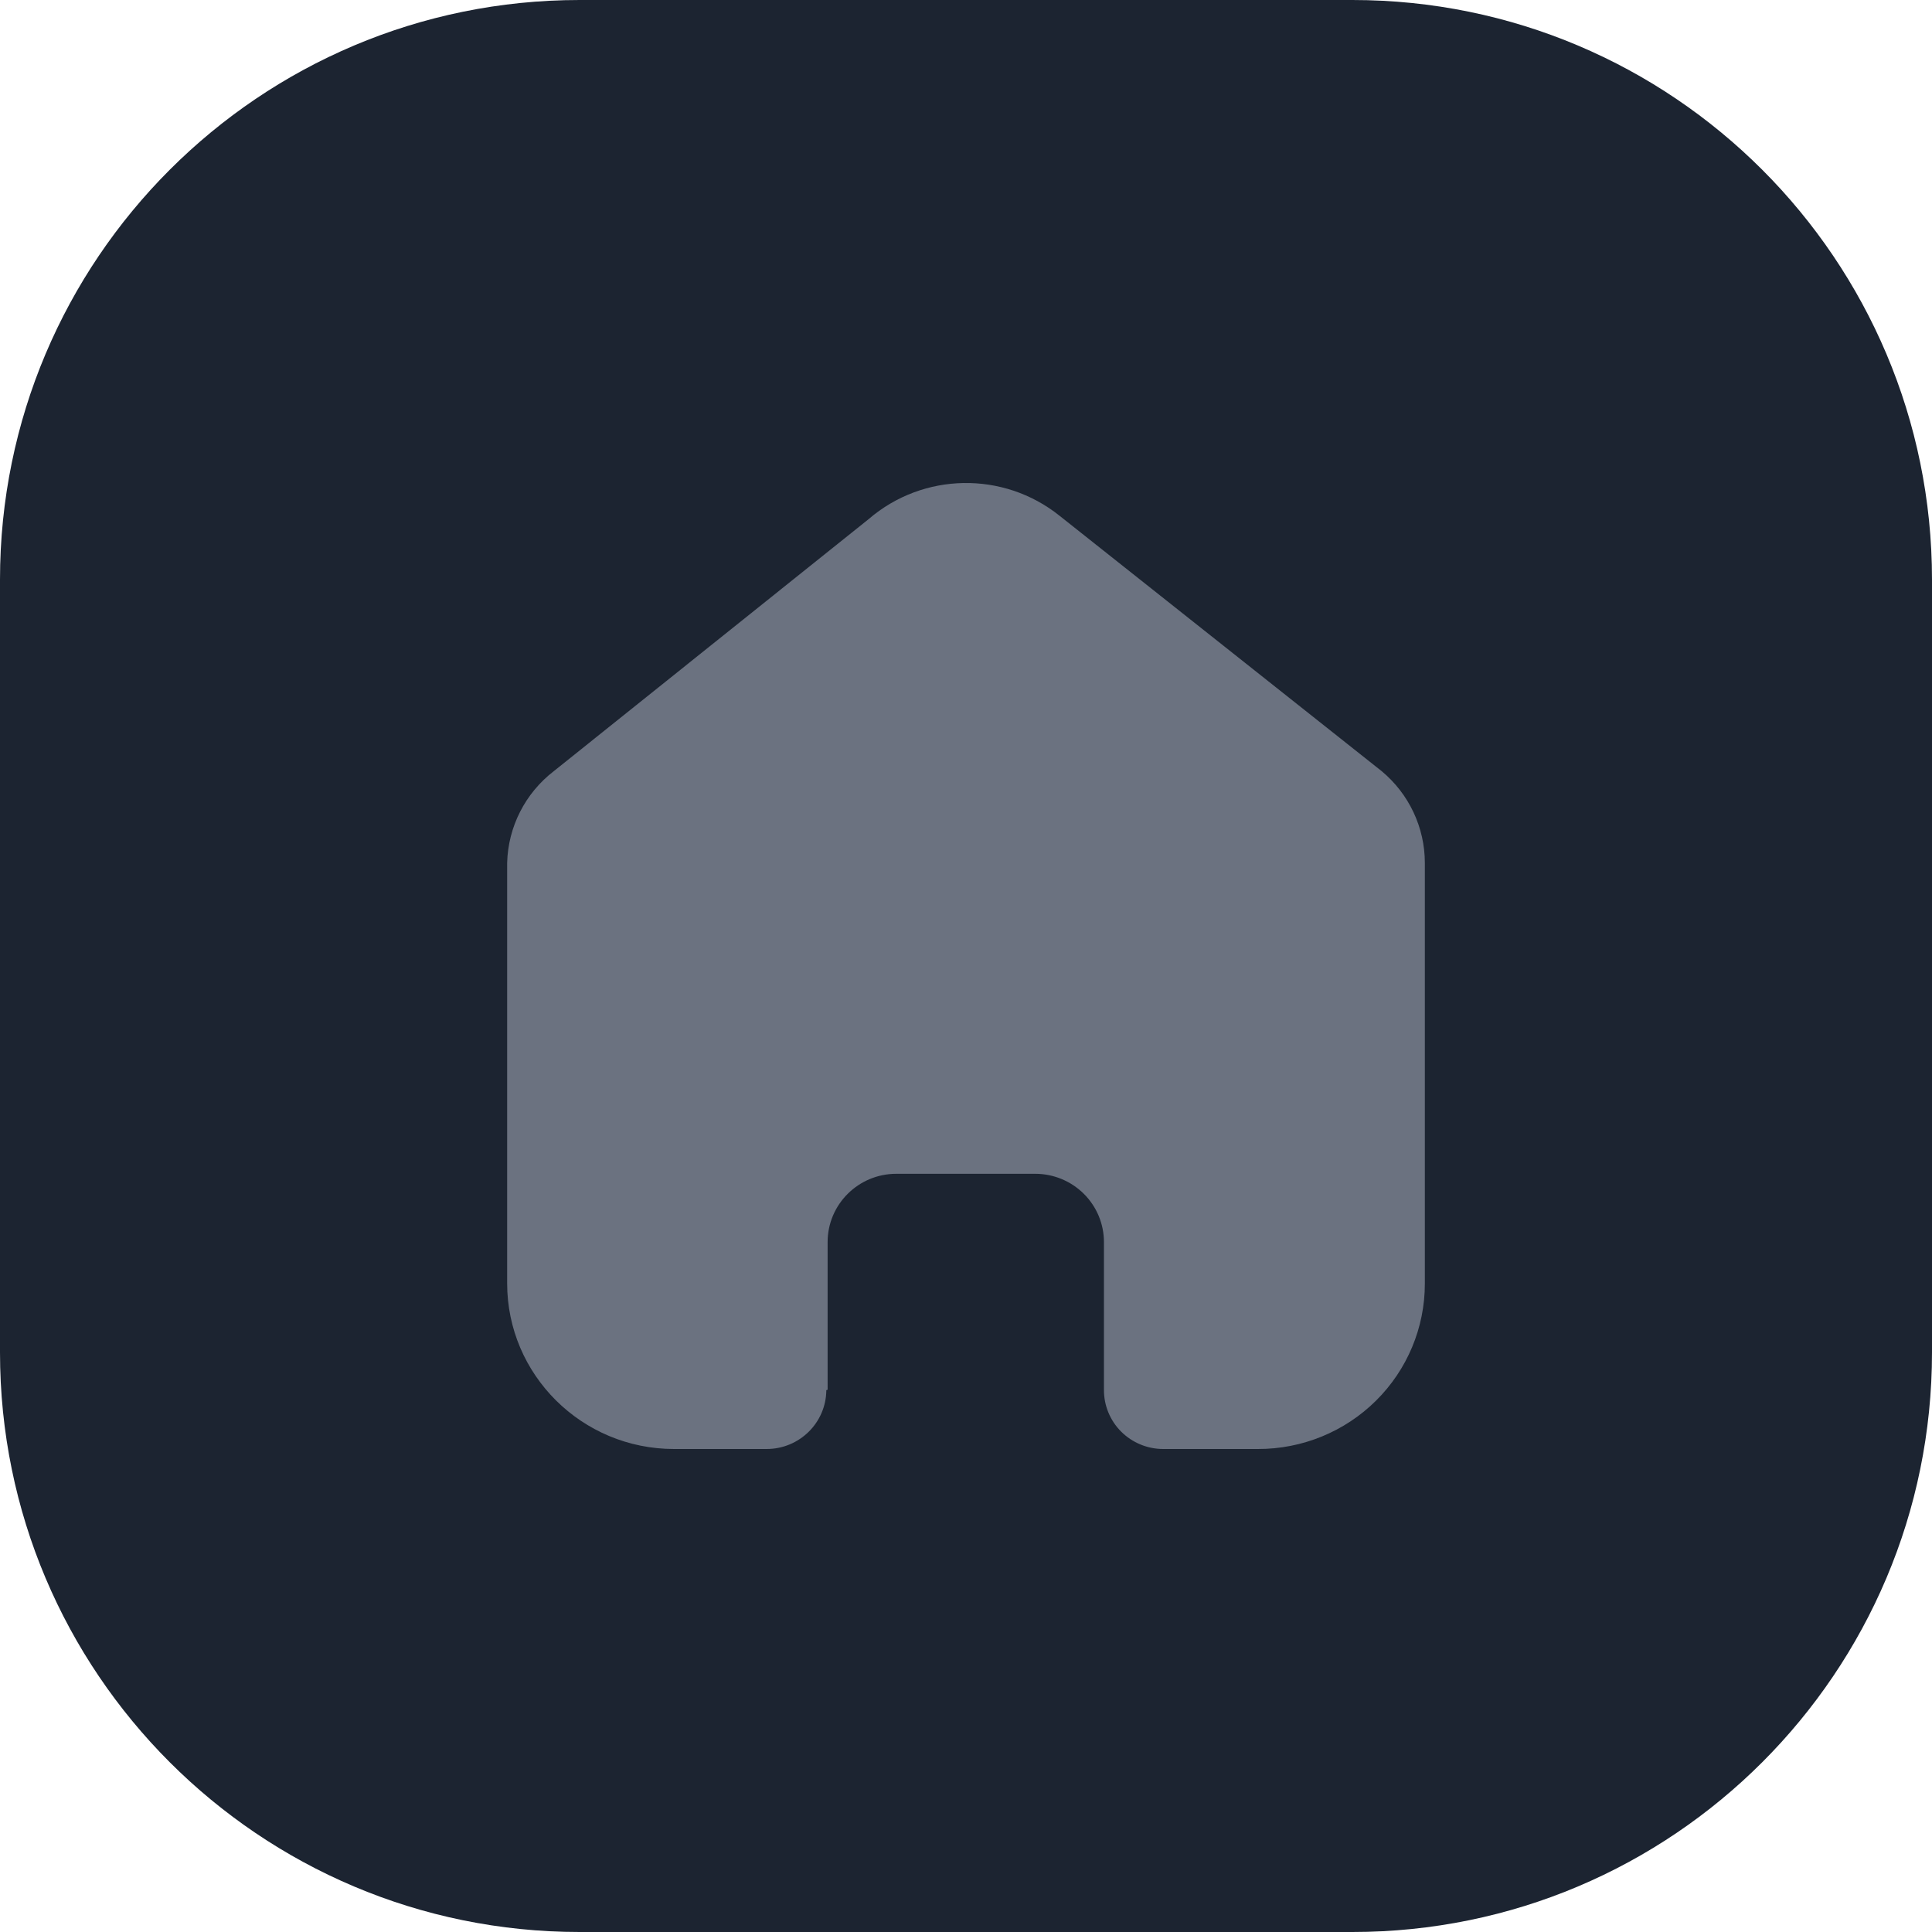
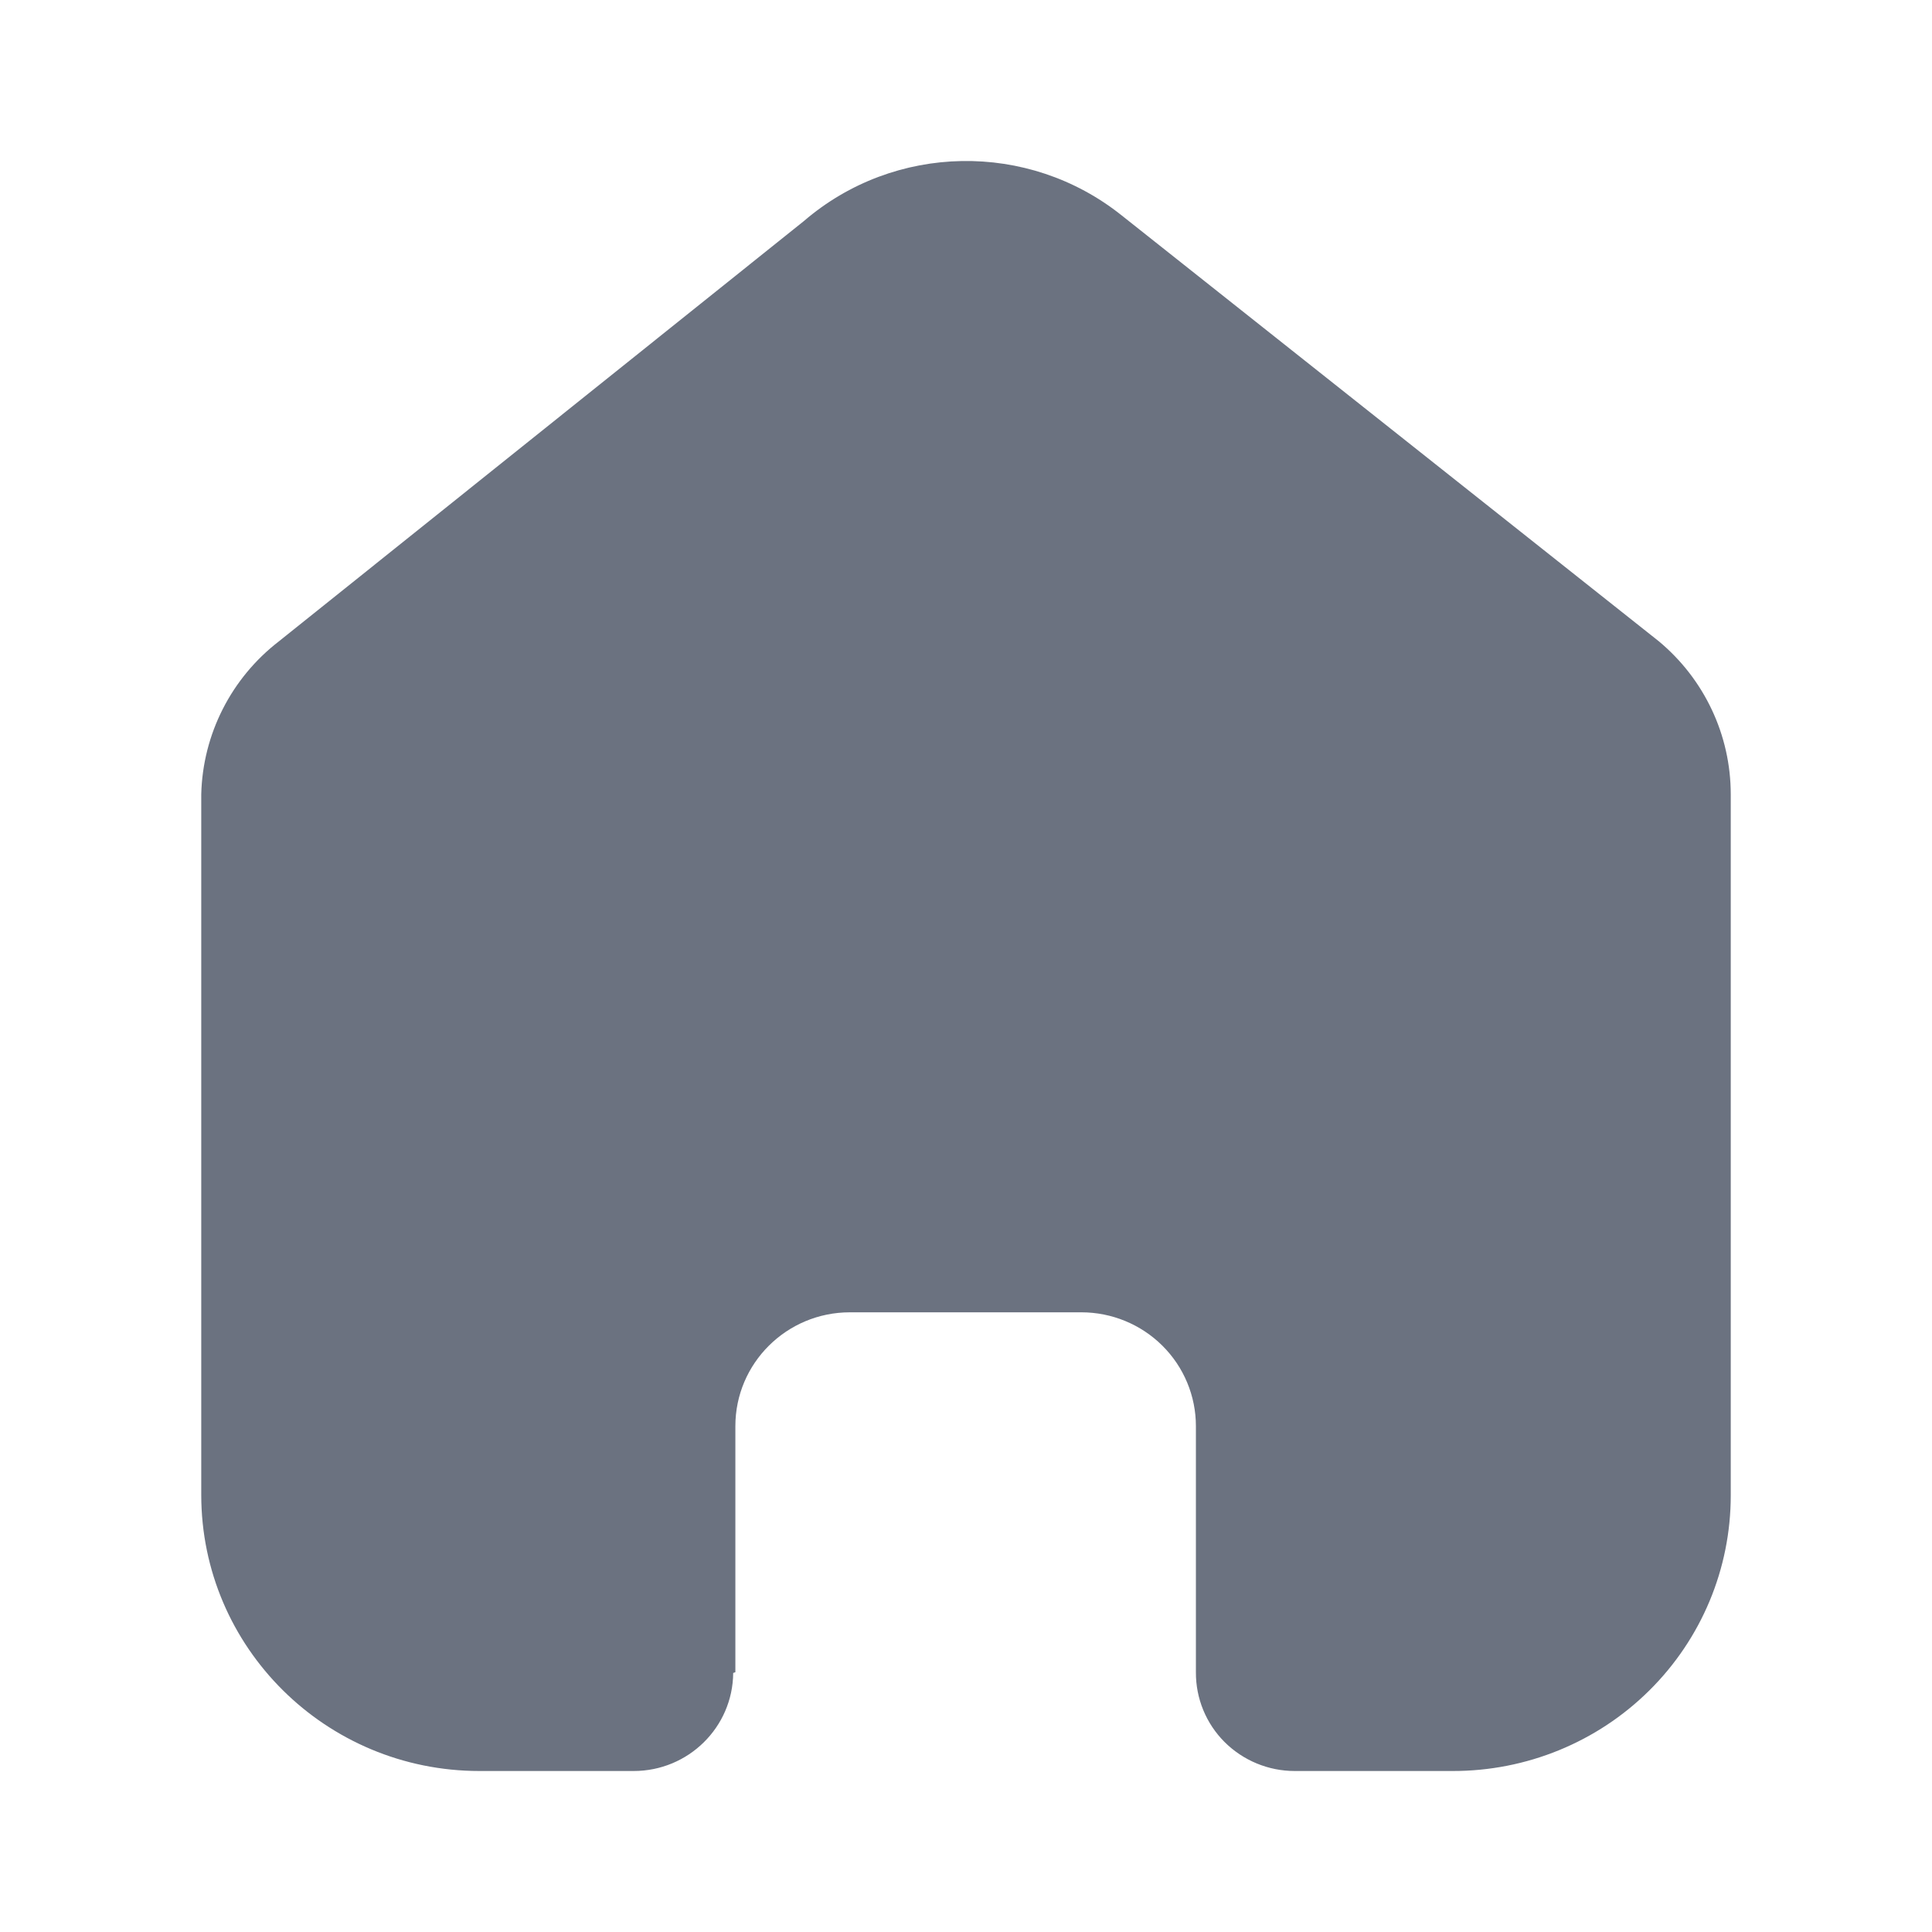
- <svg xmlns="http://www.w3.org/2000/svg" width="40" height="40" viewBox="0 0 40 40" fill="none">
-   <rect width="40" height="40" rx="12" fill="#1C2431" />
-   <path d="M17.135 28.773V25.716C17.135 24.935 17.772 24.302 18.558 24.302H21.433C21.81 24.302 22.172 24.451 22.439 24.716C22.706 24.981 22.856 25.341 22.856 25.716V28.773C22.854 29.098 22.982 29.41 23.212 29.64C23.443 29.87 23.756 30 24.083 30H26.044C26.96 30.002 27.839 29.643 28.487 29.001C29.136 28.359 29.5 27.487 29.5 26.578V17.867C29.5 17.133 29.172 16.436 28.605 15.965L21.934 10.676C20.774 9.749 19.111 9.778 17.985 10.747L11.467 15.965C10.873 16.422 10.518 17.121 10.5 17.867V26.569C10.5 28.464 12.047 30 13.956 30H15.872C16.551 30 17.103 29.456 17.108 28.782L17.135 28.773Z" fill="#6B7280" />
+ <svg xmlns="http://www.w3.org/2000/svg" width="24" height="24" viewBox="0 0 24 24" fill="none">
+   <path d="M9.135 20.773V17.716C9.135 16.935 9.772 16.302 10.558 16.302H13.433C13.81 16.302 14.172 16.451 14.439 16.716C14.706 16.981 14.856 17.341 14.856 17.716V20.773C14.854 21.098 14.982 21.41 15.212 21.64C15.443 21.87 15.756 22 16.083 22H18.044C18.96 22.002 19.839 21.643 20.487 21.001C21.136 20.359 21.5 19.487 21.5 18.578V9.867C21.5 9.132 21.172 8.436 20.605 7.965L13.934 2.676C12.774 1.749 11.111 1.778 9.985 2.747L3.467 7.965C2.873 8.422 2.518 9.121 2.5 9.867V18.569C2.5 20.464 4.047 22 5.956 22H7.872C8.551 22 9.103 21.456 9.108 20.782L9.135 20.773Z" fill="#6B7280" />
</svg>
